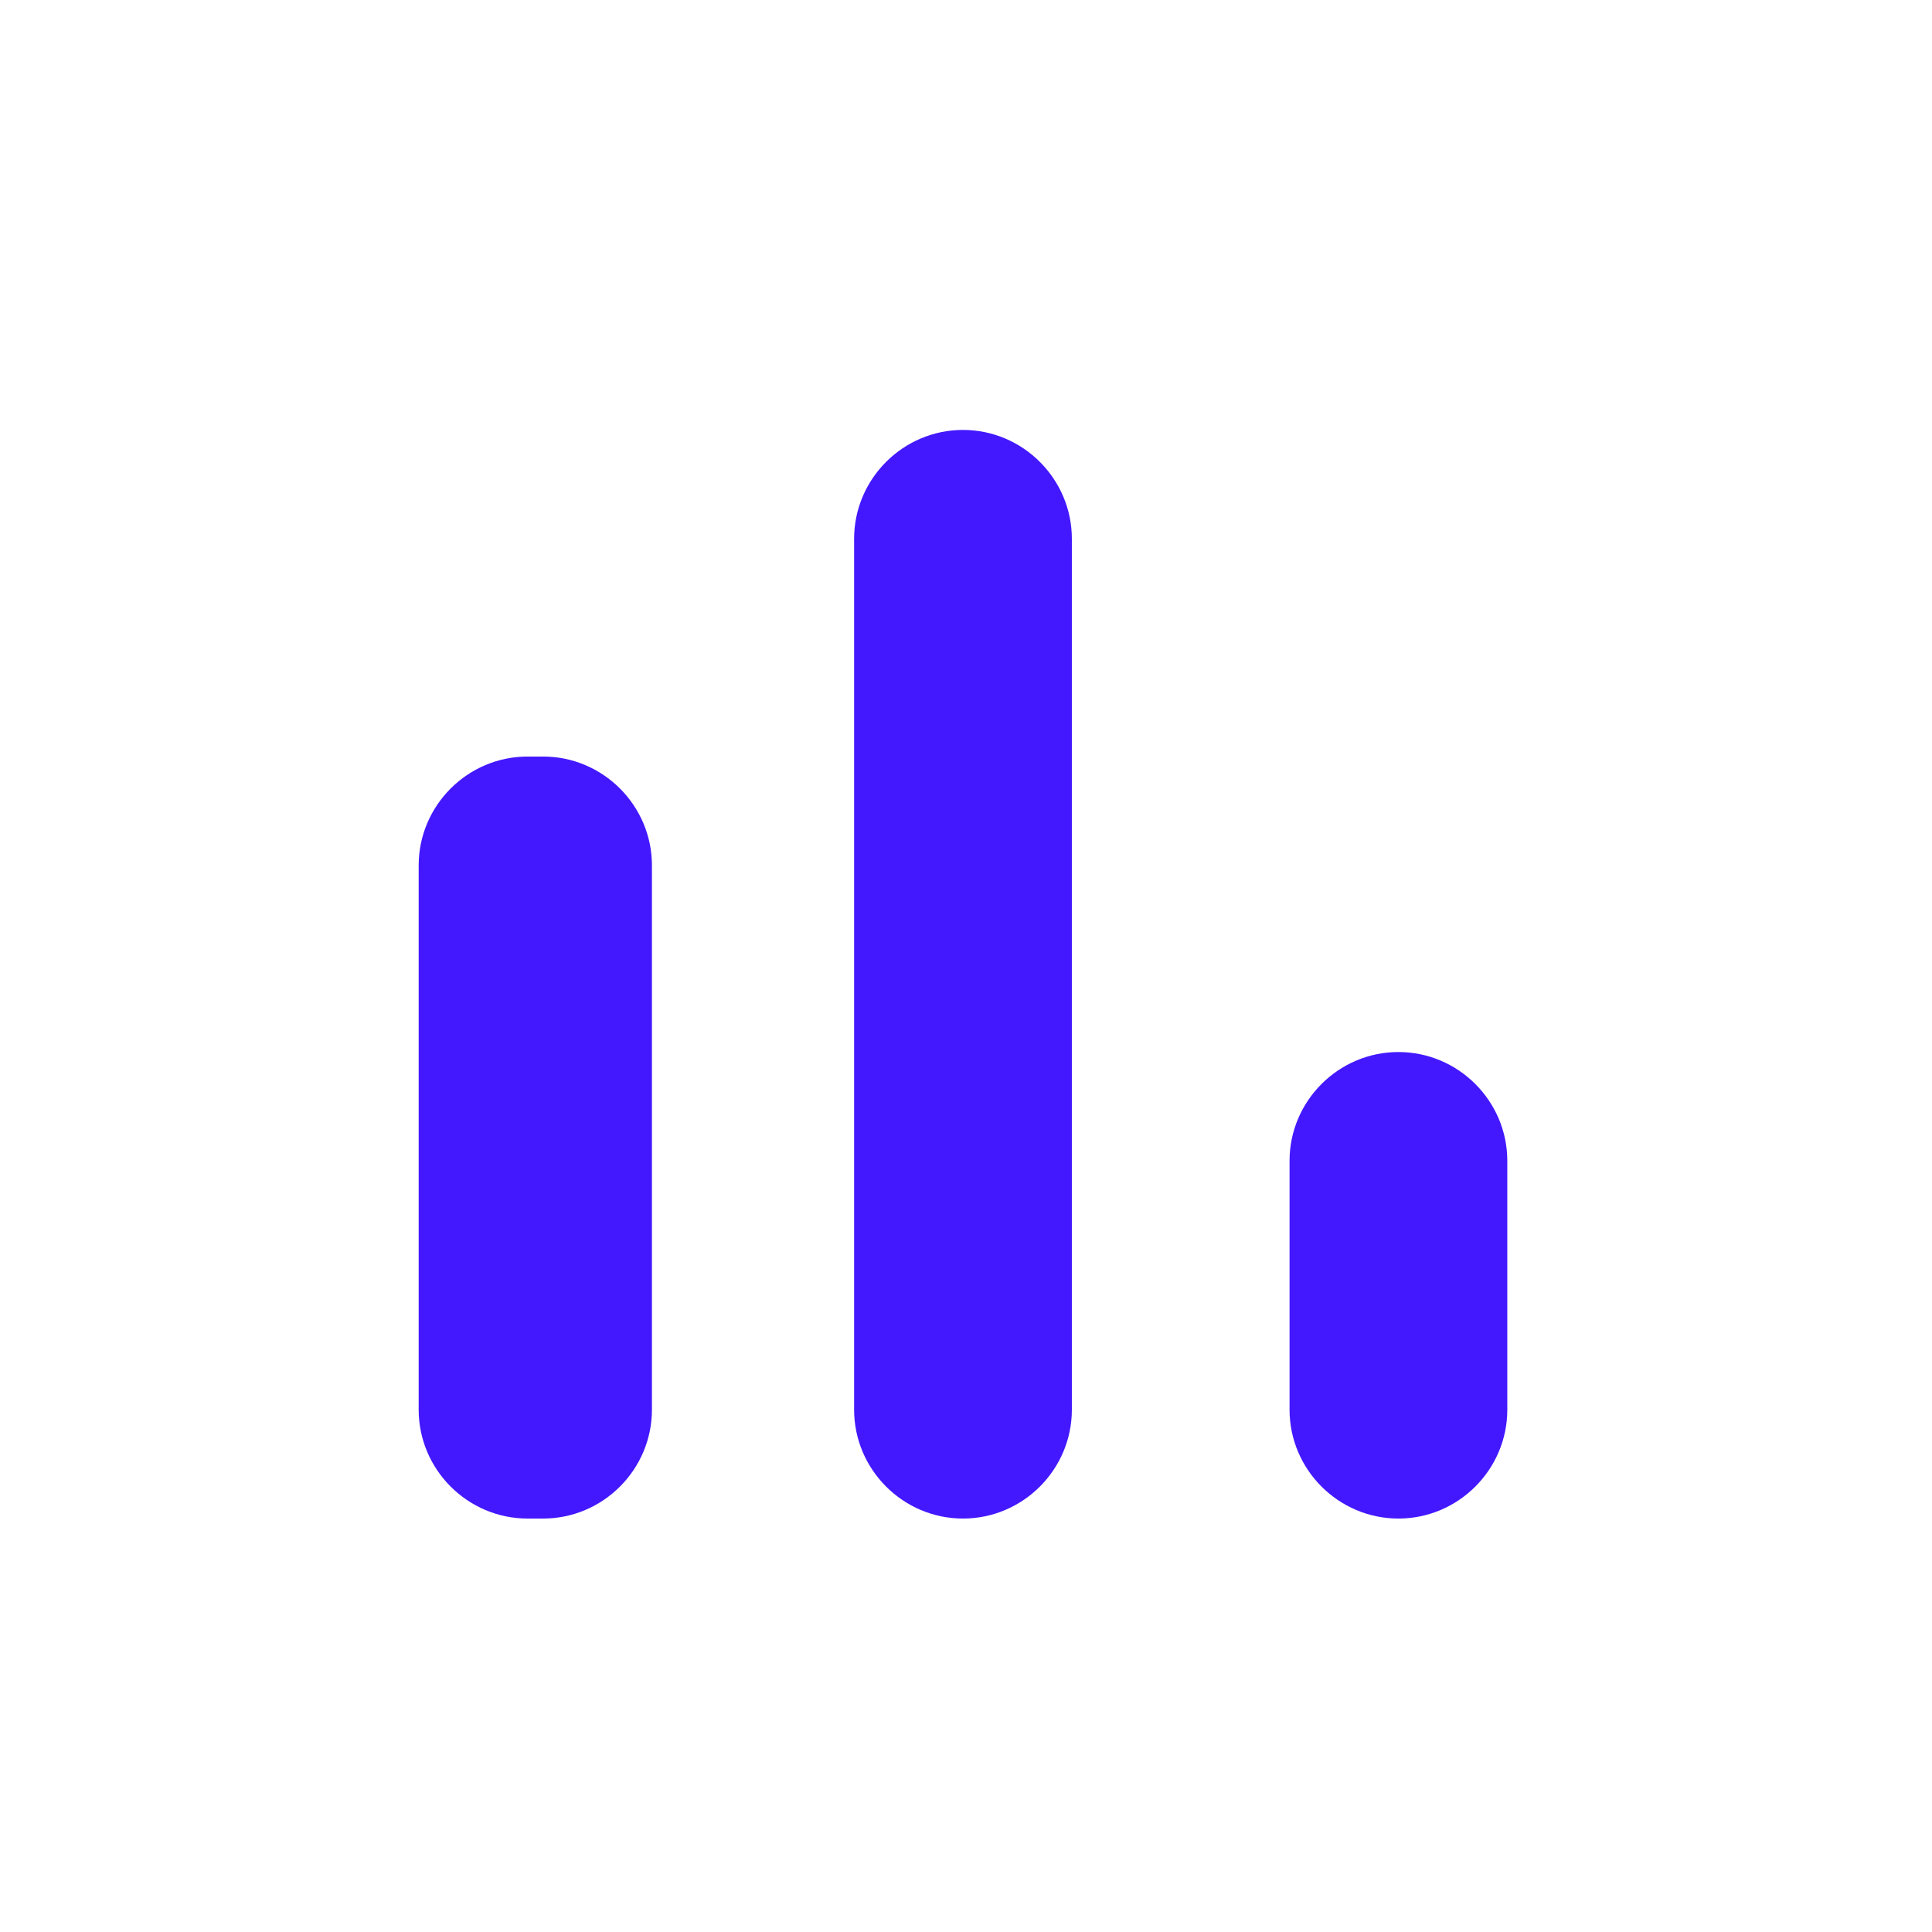
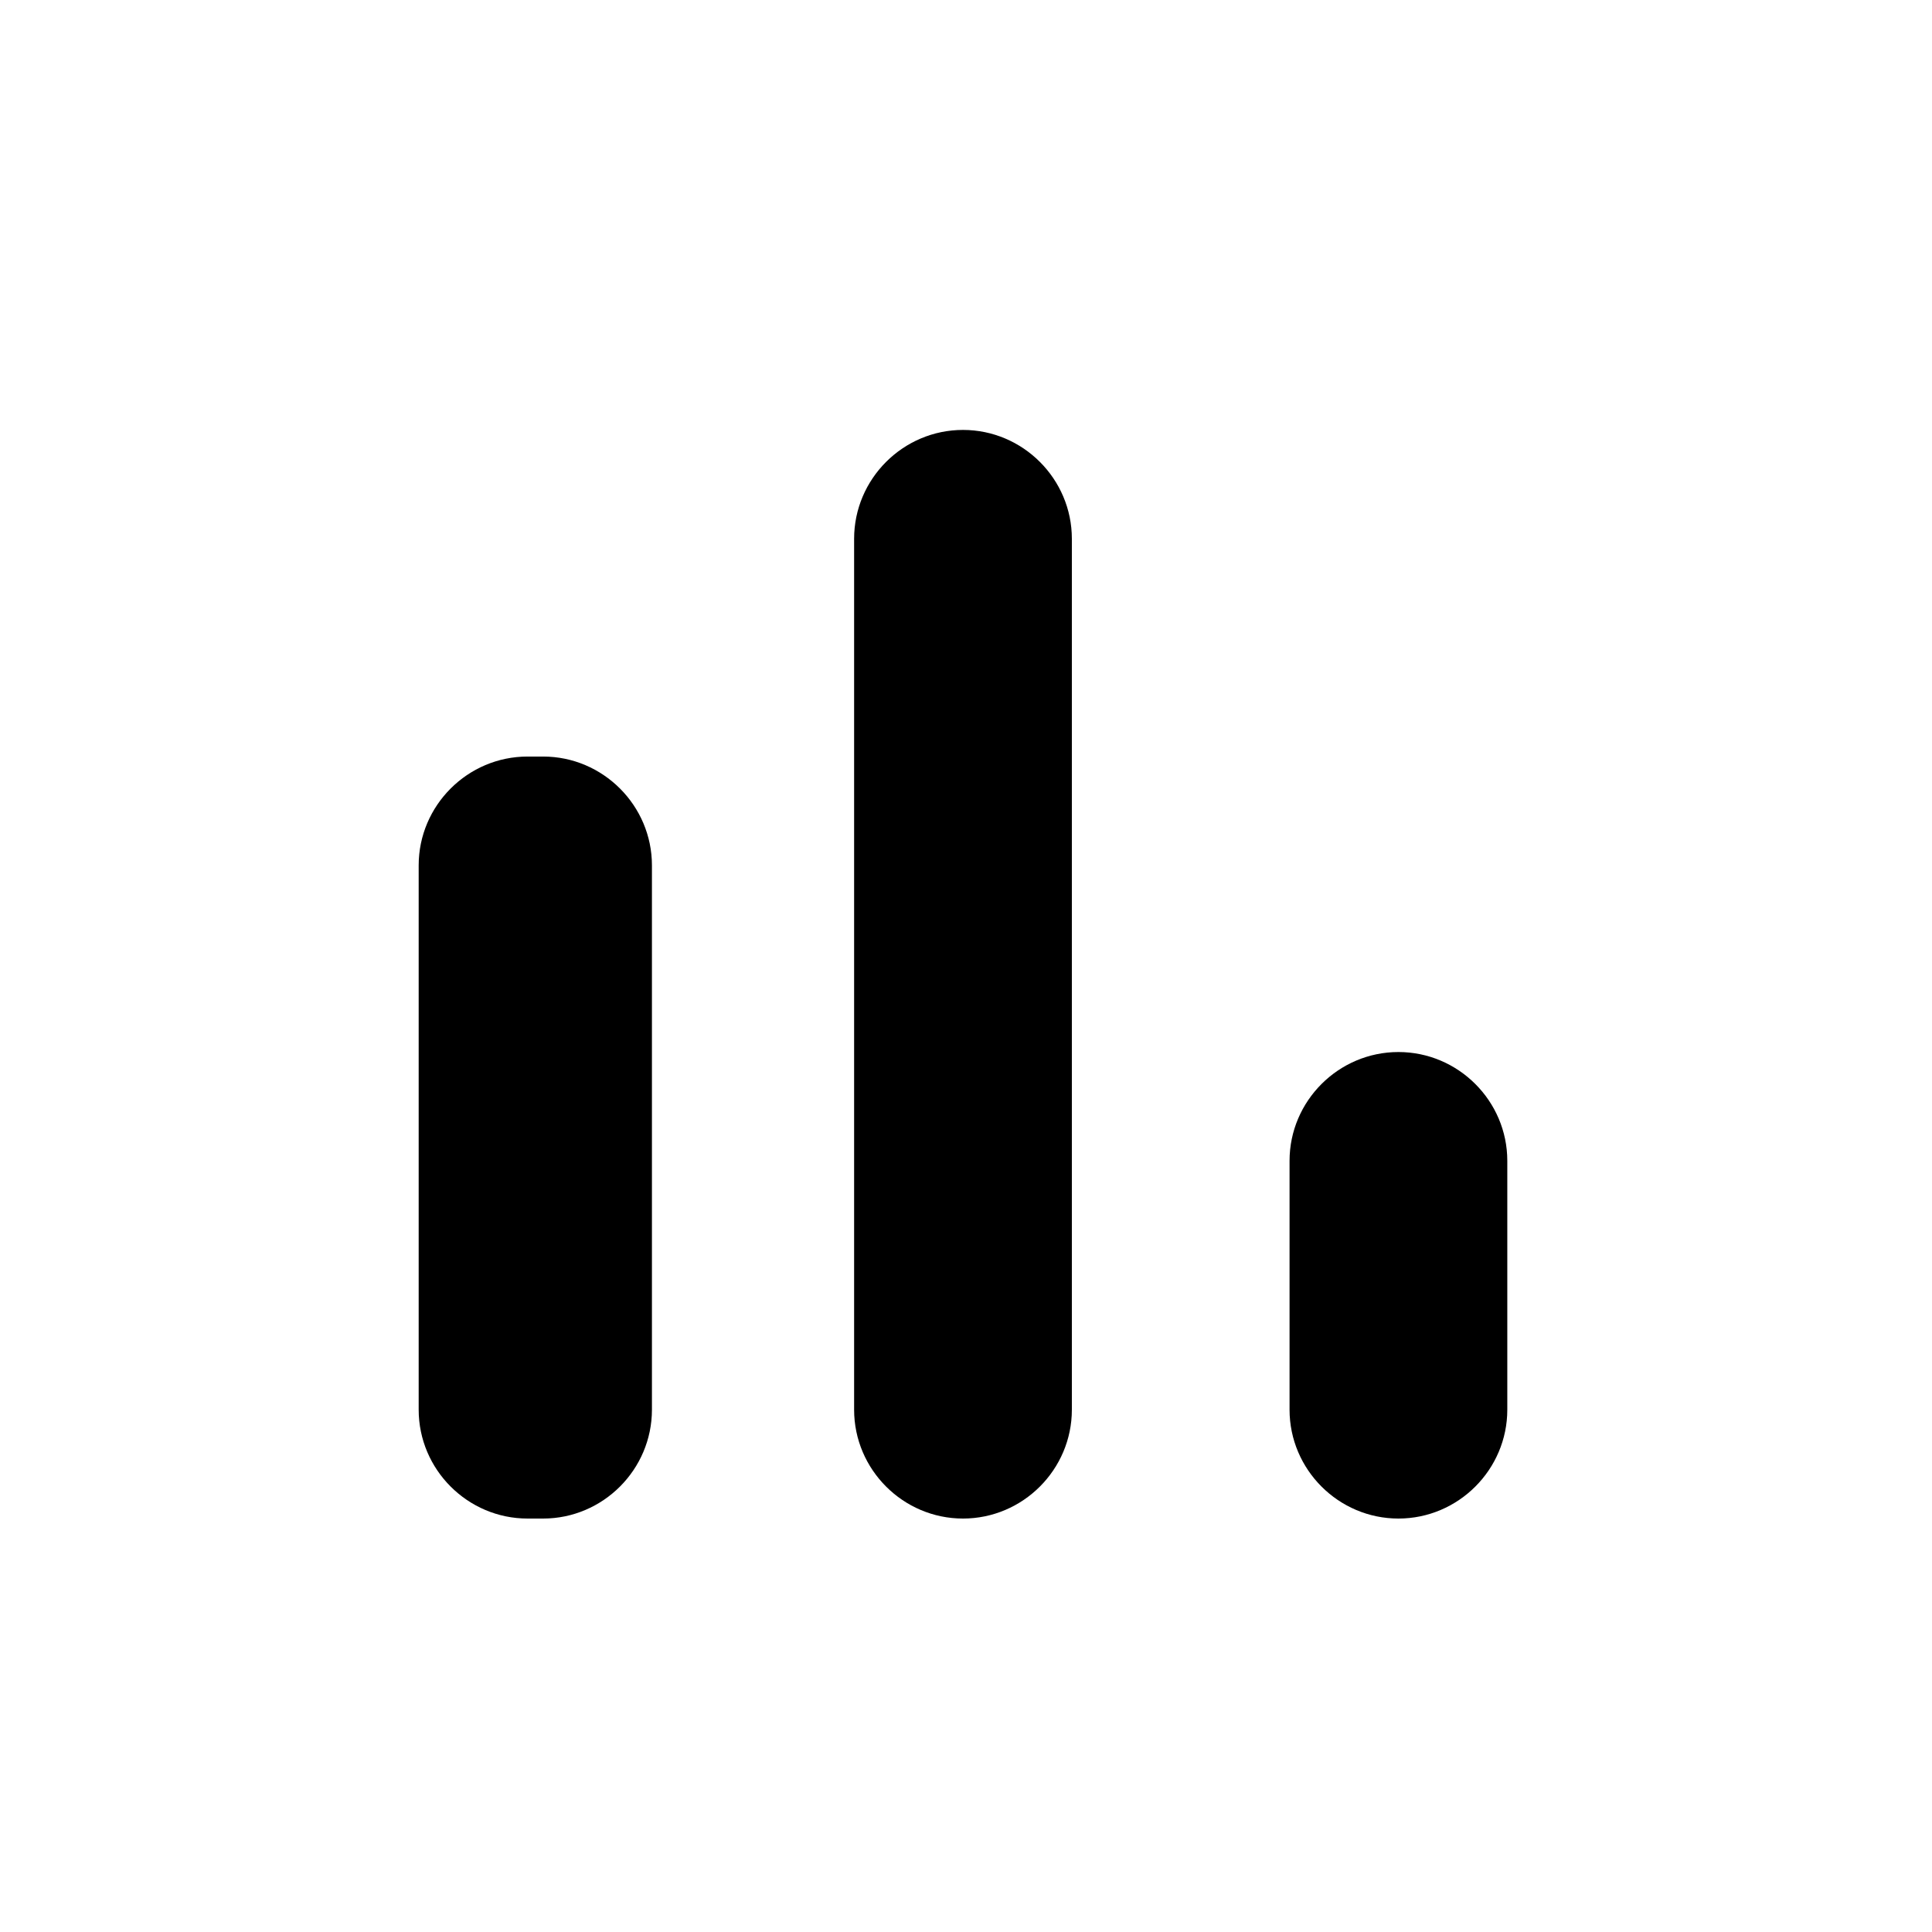
<svg xmlns="http://www.w3.org/2000/svg" width="34" height="34" viewBox="0 0 34 34" fill="none">
-   <path d="M9.284 13.314H9.558C10.611 13.314 11.473 14.176 11.473 15.229V24.808C11.473 25.862 10.611 26.724 9.558 26.724H9.284C8.23 26.724 7.368 25.862 7.368 24.808V15.229C7.368 14.176 8.23 13.314 9.284 13.314ZM16.947 7.566C18.001 7.566 18.863 8.428 18.863 9.482V24.808C18.863 25.862 18.001 26.724 16.947 26.724C15.893 26.724 15.031 25.862 15.031 24.808V9.482C15.031 8.428 15.893 7.566 16.947 7.566ZM24.61 18.514C25.664 18.514 26.526 19.376 26.526 20.429V24.808C26.526 25.862 25.664 26.724 24.61 26.724C23.556 26.724 22.694 25.862 22.694 24.808V20.429C22.694 19.376 23.556 18.514 24.61 18.514Z" fill="#4318FF" />
+   <path d="M9.284 13.314H9.558C10.611 13.314 11.473 14.176 11.473 15.229V24.808C11.473 25.862 10.611 26.724 9.558 26.724H9.284C8.23 26.724 7.368 25.862 7.368 24.808V15.229C7.368 14.176 8.23 13.314 9.284 13.314ZM16.947 7.566C18.001 7.566 18.863 8.428 18.863 9.482V24.808C18.863 25.862 18.001 26.724 16.947 26.724C15.893 26.724 15.031 25.862 15.031 24.808V9.482C15.031 8.428 15.893 7.566 16.947 7.566ZM24.61 18.514C25.664 18.514 26.526 19.376 26.526 20.429V24.808C26.526 25.862 25.664 26.724 24.61 26.724C23.556 26.724 22.694 25.862 22.694 24.808V20.429C22.694 19.376 23.556 18.514 24.61 18.514Z" fill="currentColor" />
</svg>
